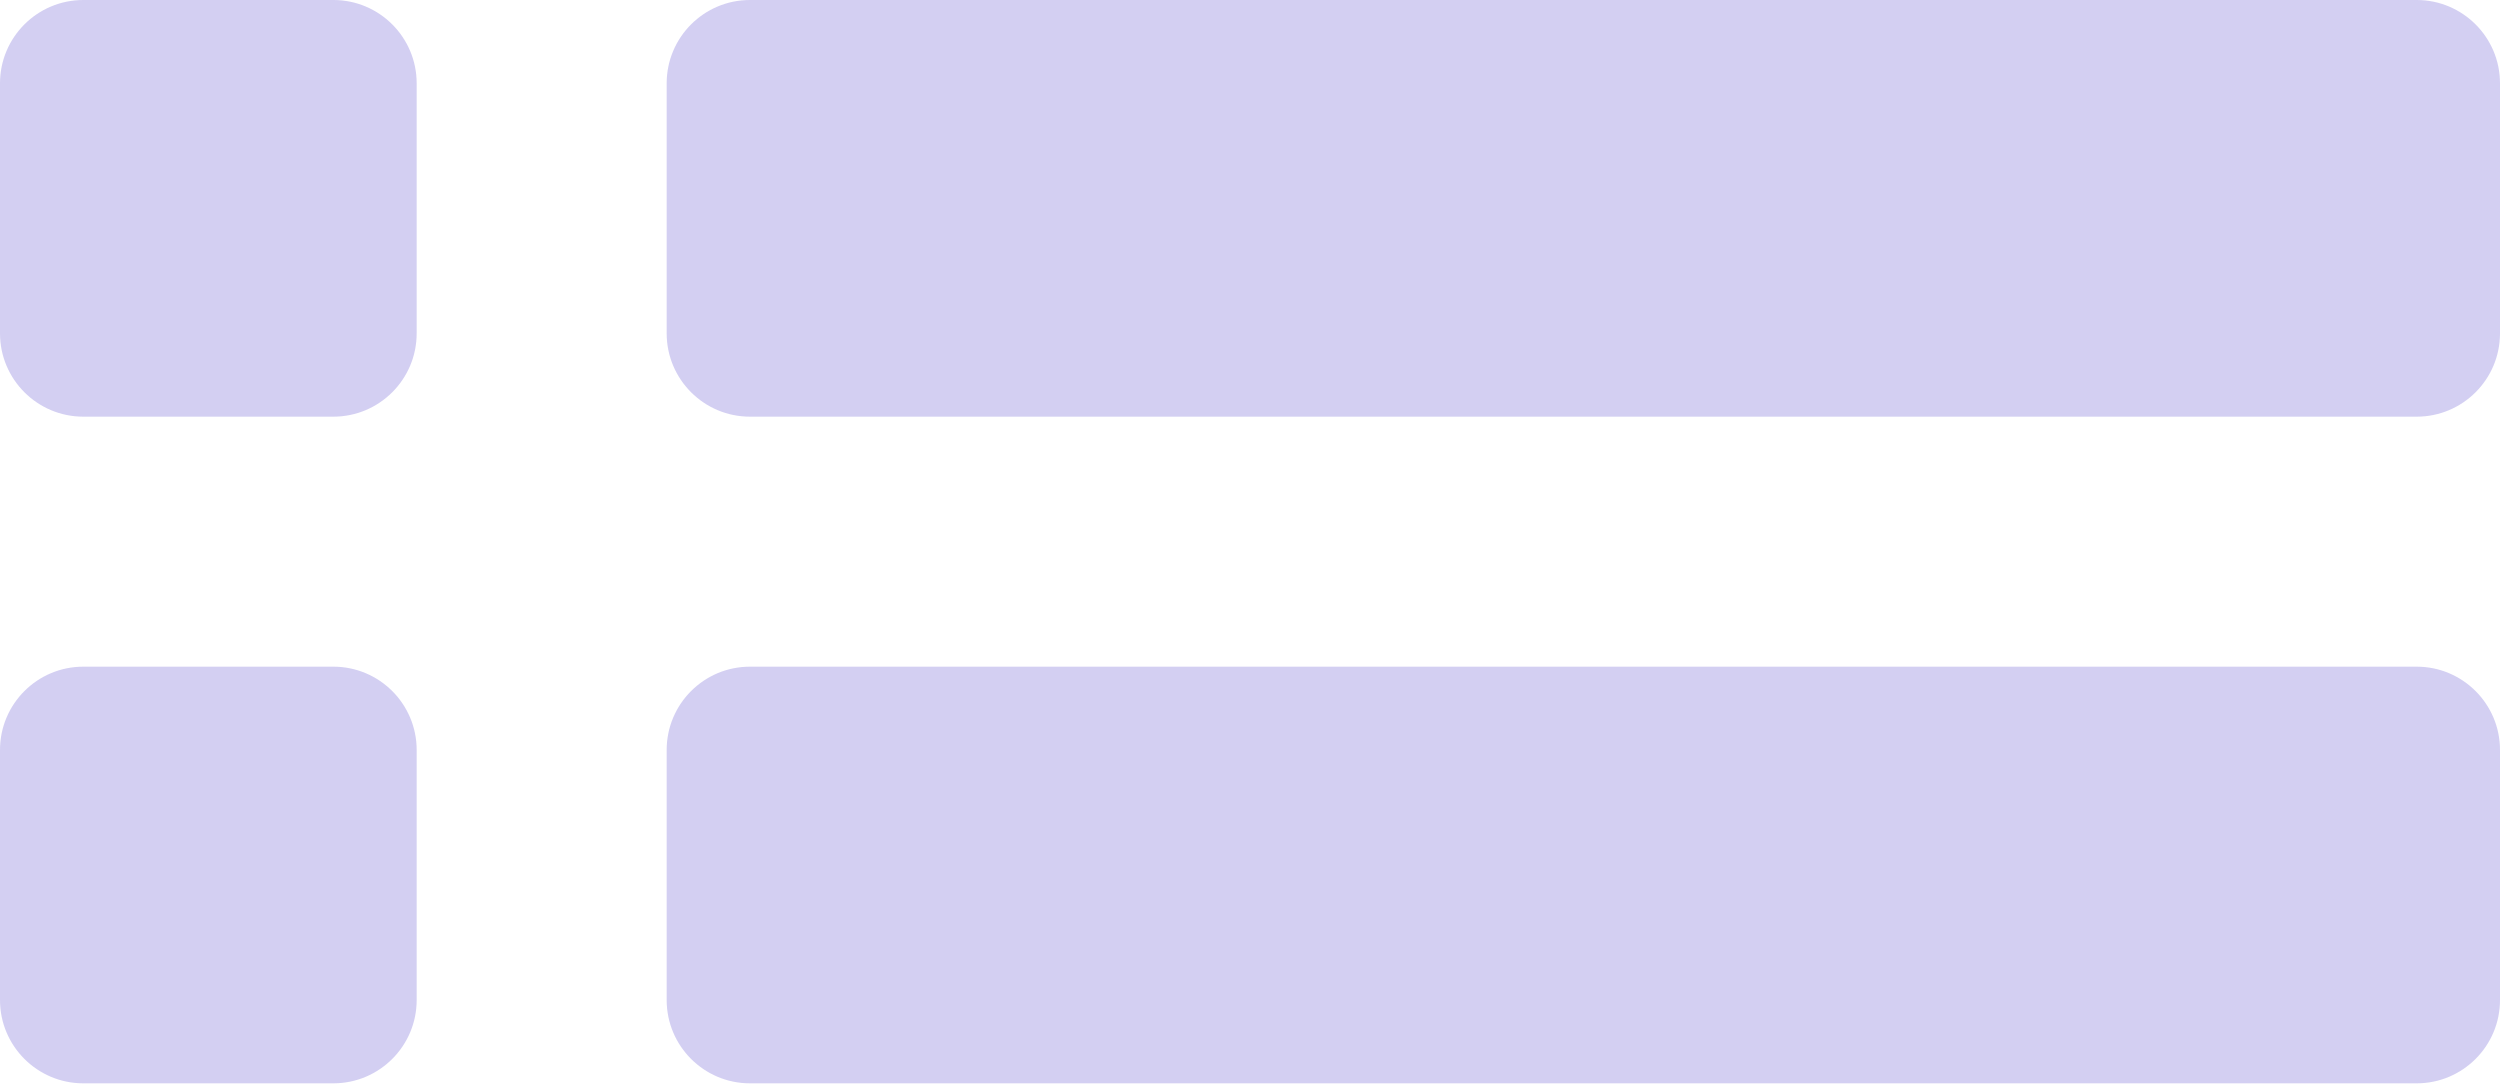
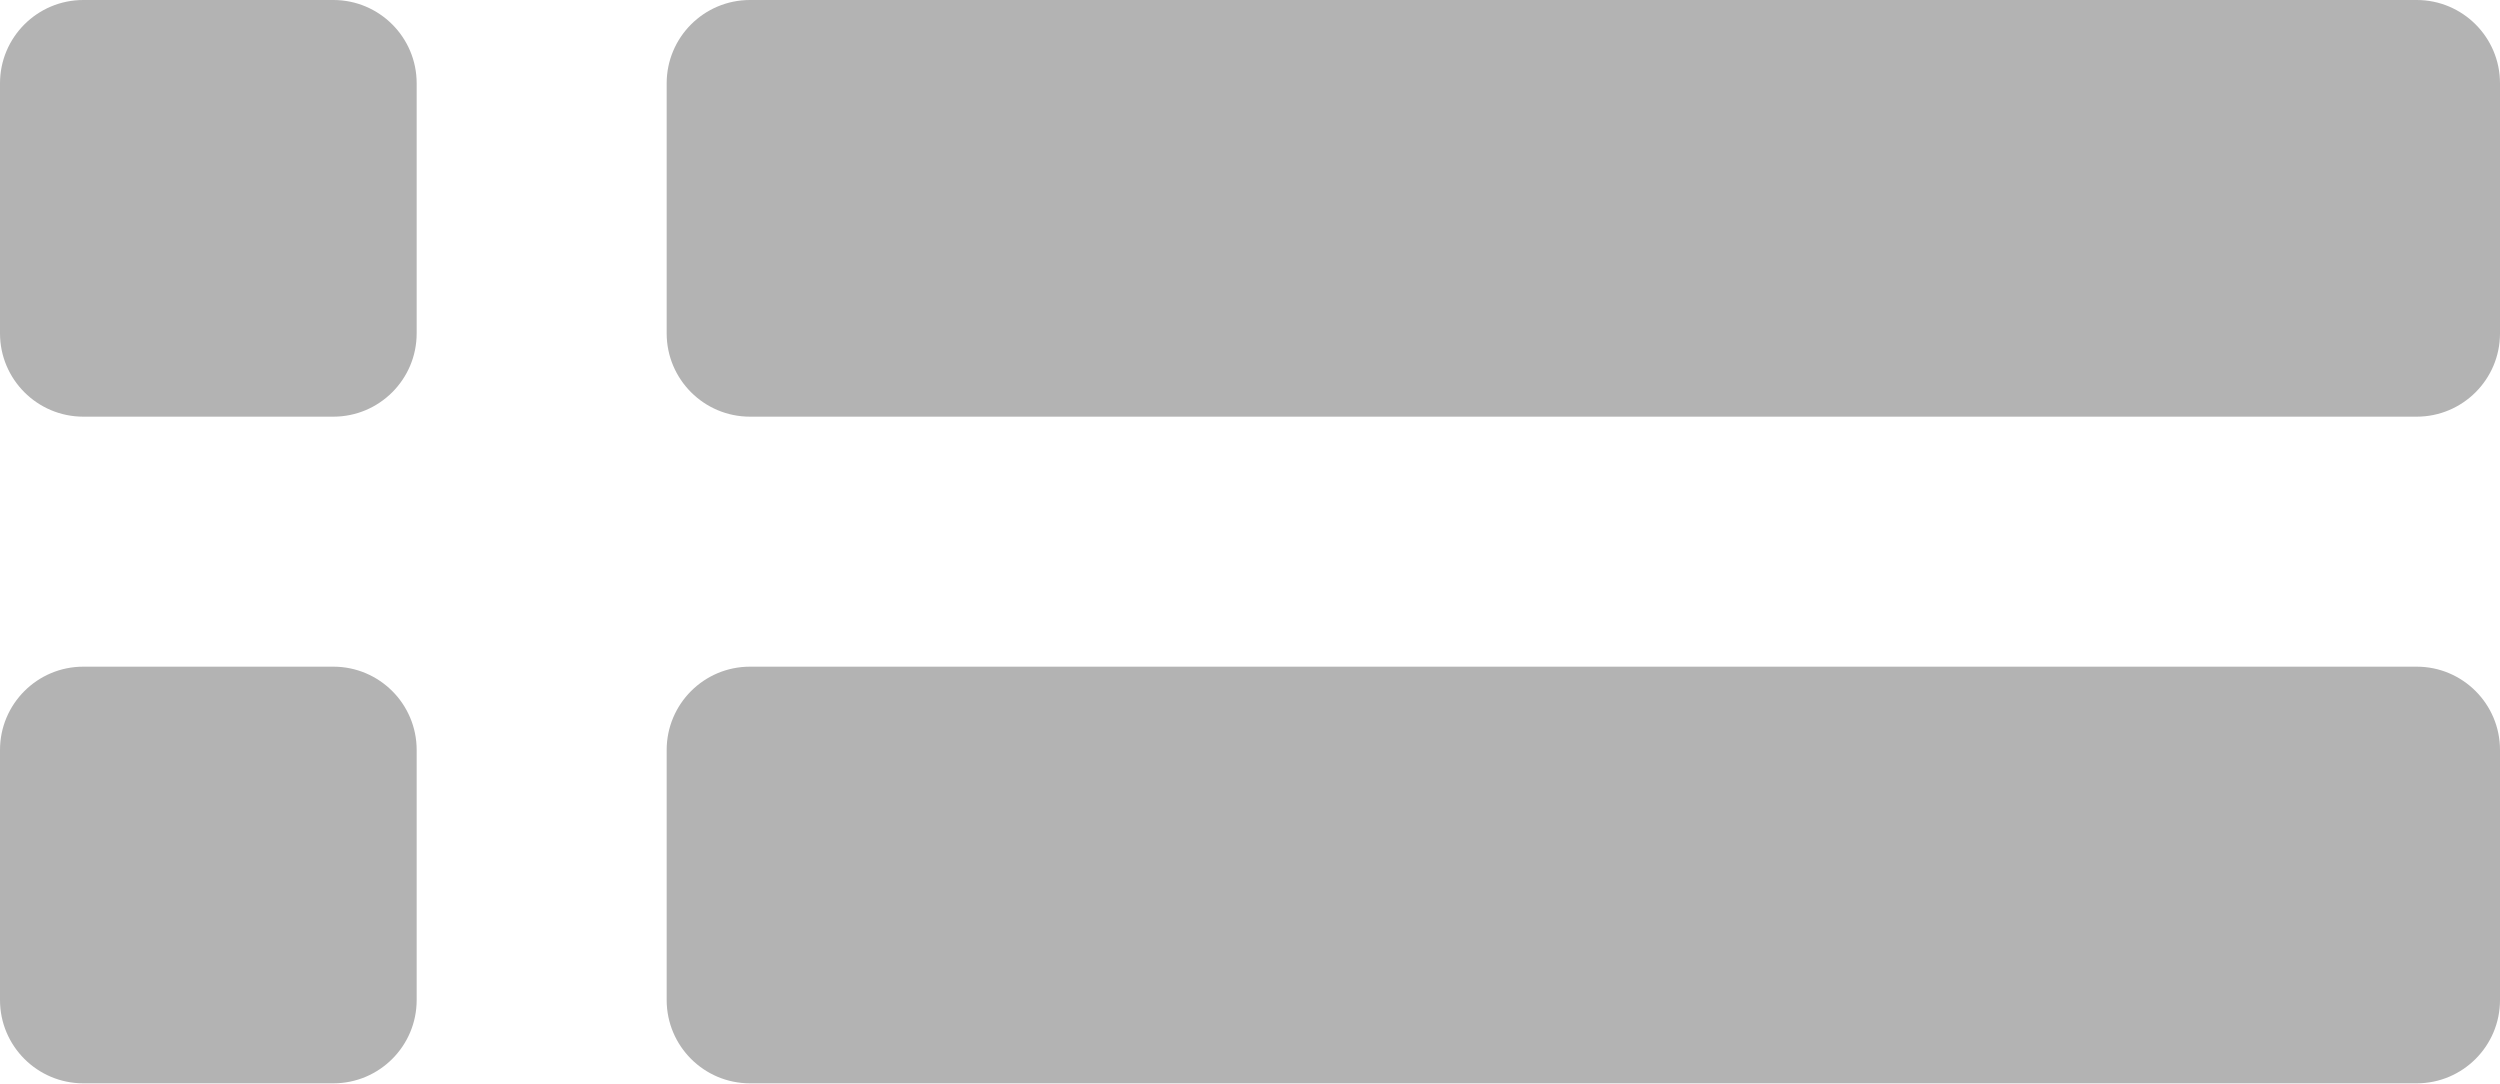
<svg xmlns="http://www.w3.org/2000/svg" width="30" height="13" viewBox="0 0 30 13" fill="none">
-   <rect x="8" y="8" width="22" height="5" rx="1" fill="#6C5DD3" fill-opacity="0.3" />
-   <rect y="8" width="5" height="5" rx="1" fill="#6C5DD3" fill-opacity="0.3" />
-   <rect x="8" width="22" height="5" rx="1" fill="#6C5DD3" fill-opacity="0.3" />
-   <rect width="5" height="5" rx="1" fill="#6C5DD3" fill-opacity="0.3" />
+   <rect x="8" y="8" width="22" height="5" rx="1" fill="currentColor" fill-opacity="0.3" />
+   <rect y="8" width="5" height="5" rx="1" fill="currentColor" fill-opacity="0.3" />
+   <rect x="8" width="22" height="5" rx="1" fill="currentColor" fill-opacity="0.3" />
+   <rect width="5" height="5" rx="1" fill="currentColor" fill-opacity="0.3" />
</svg>
